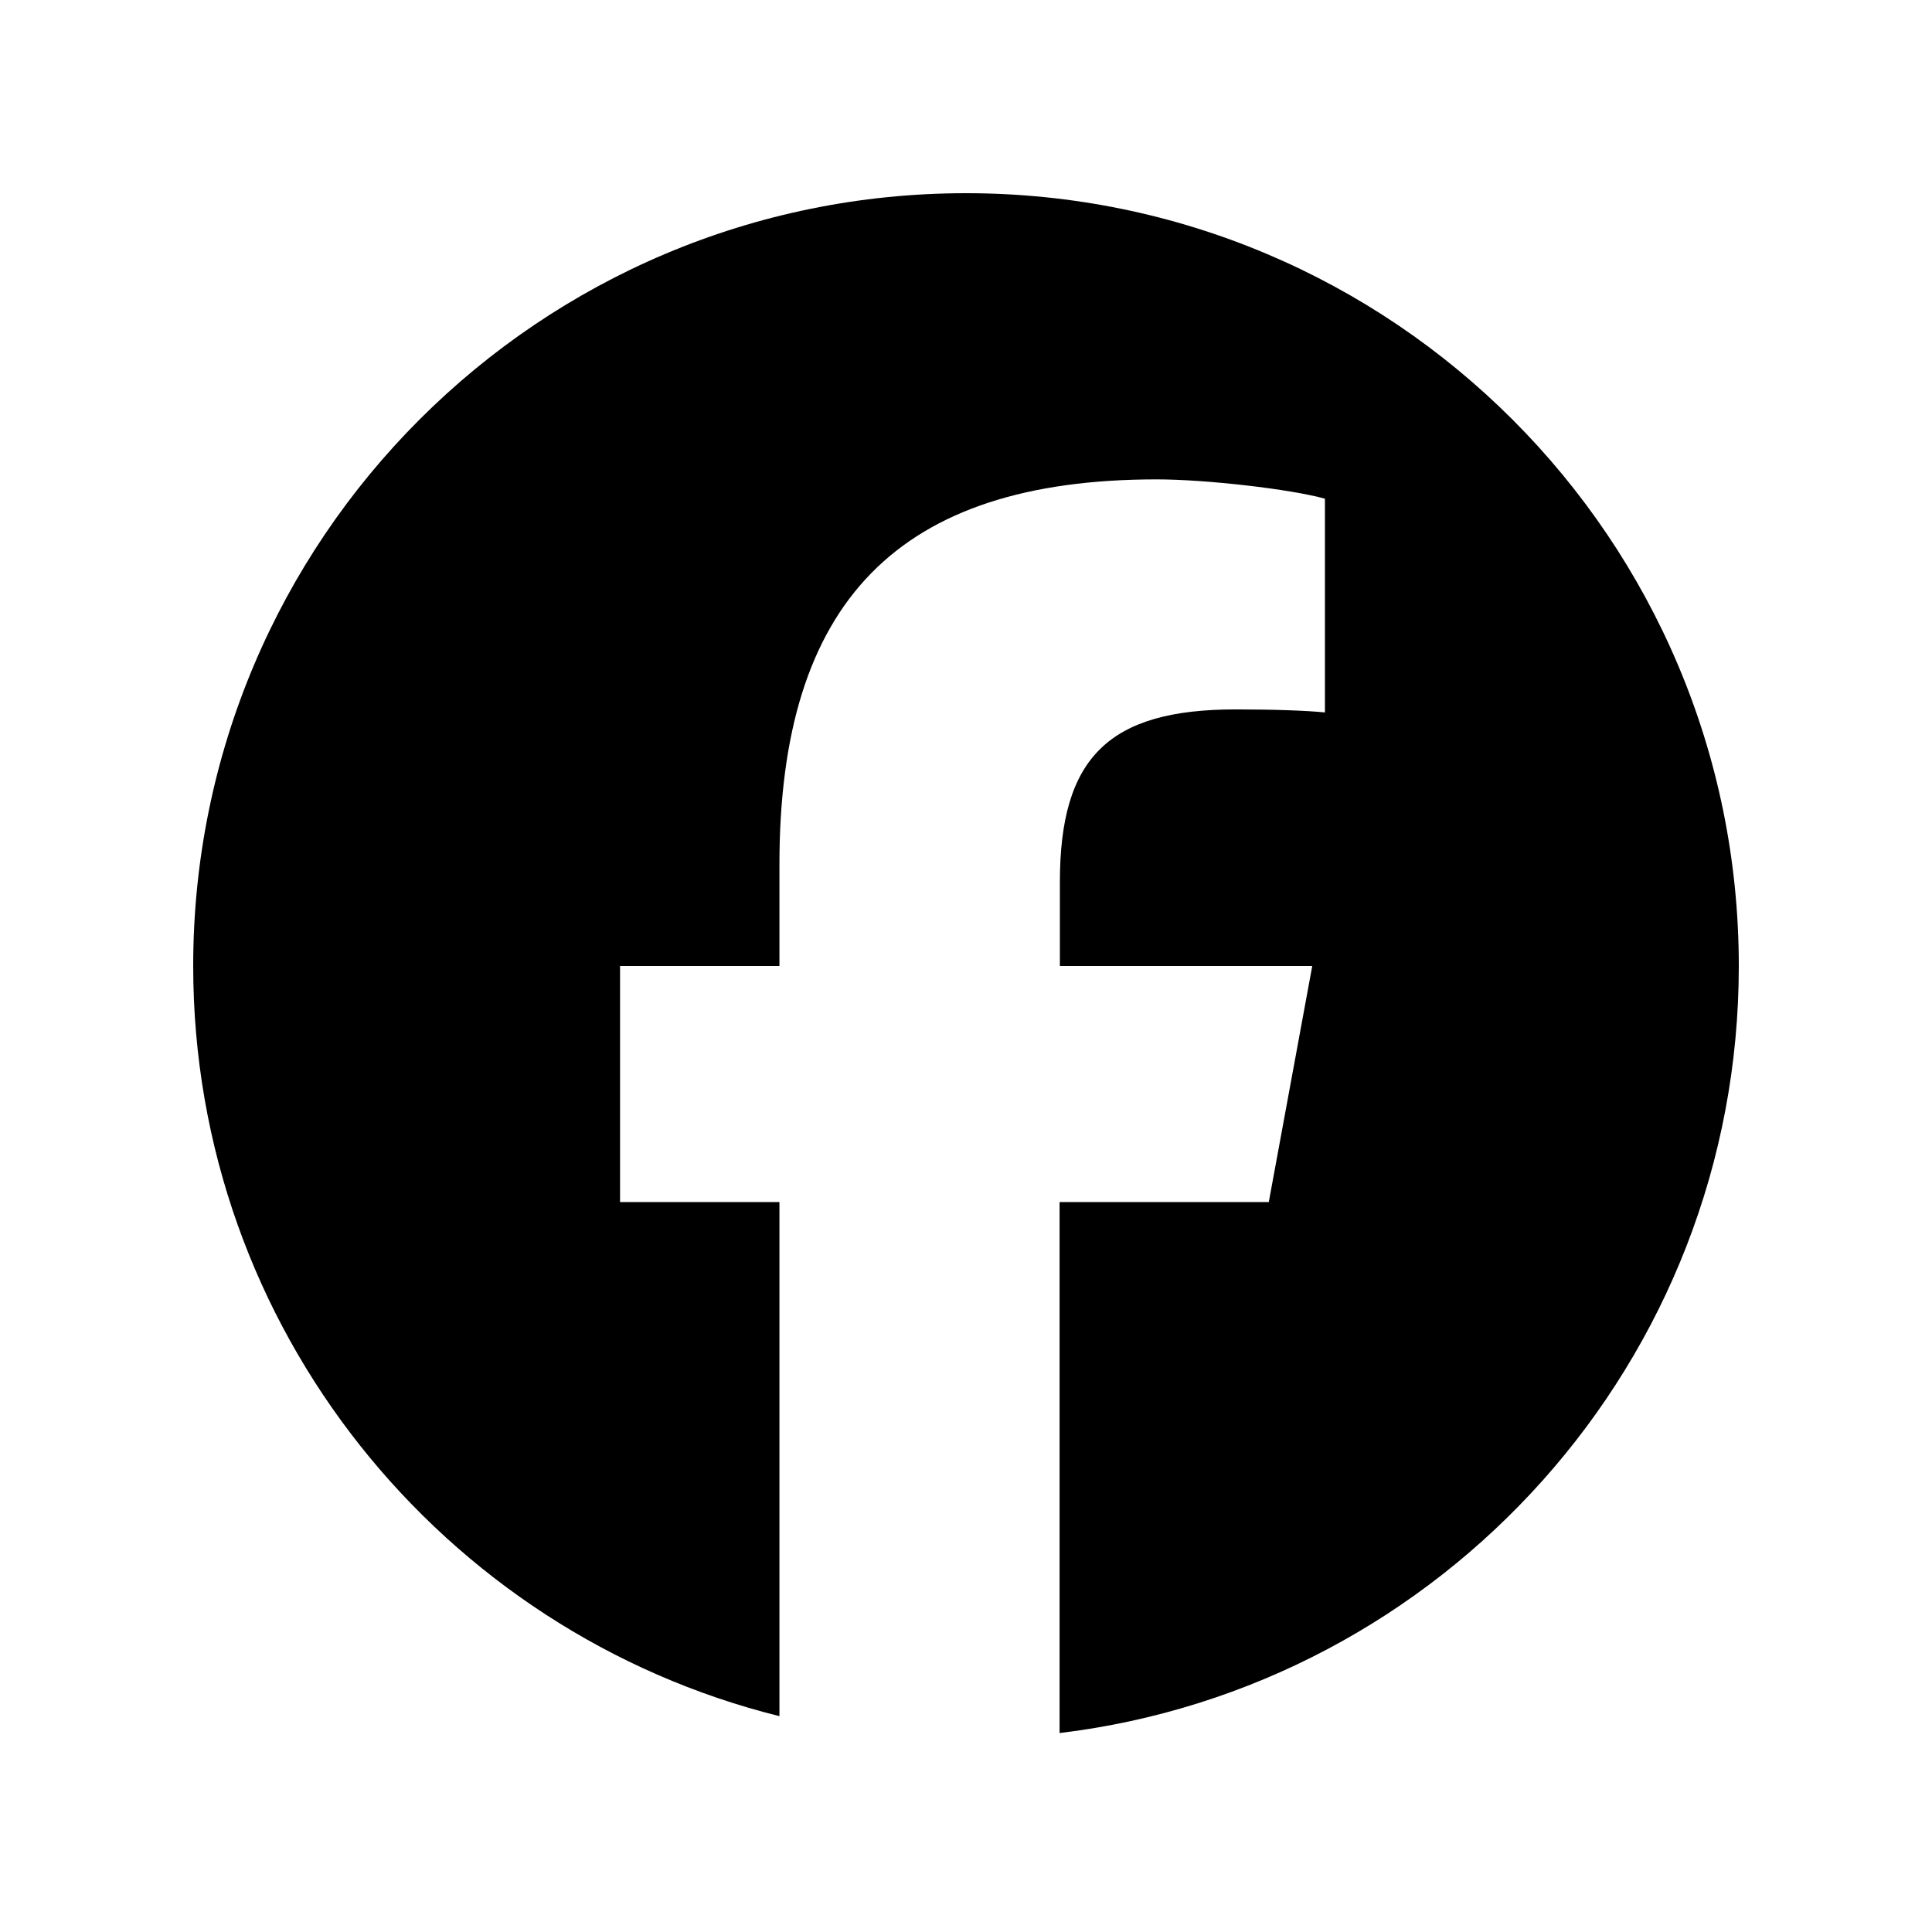
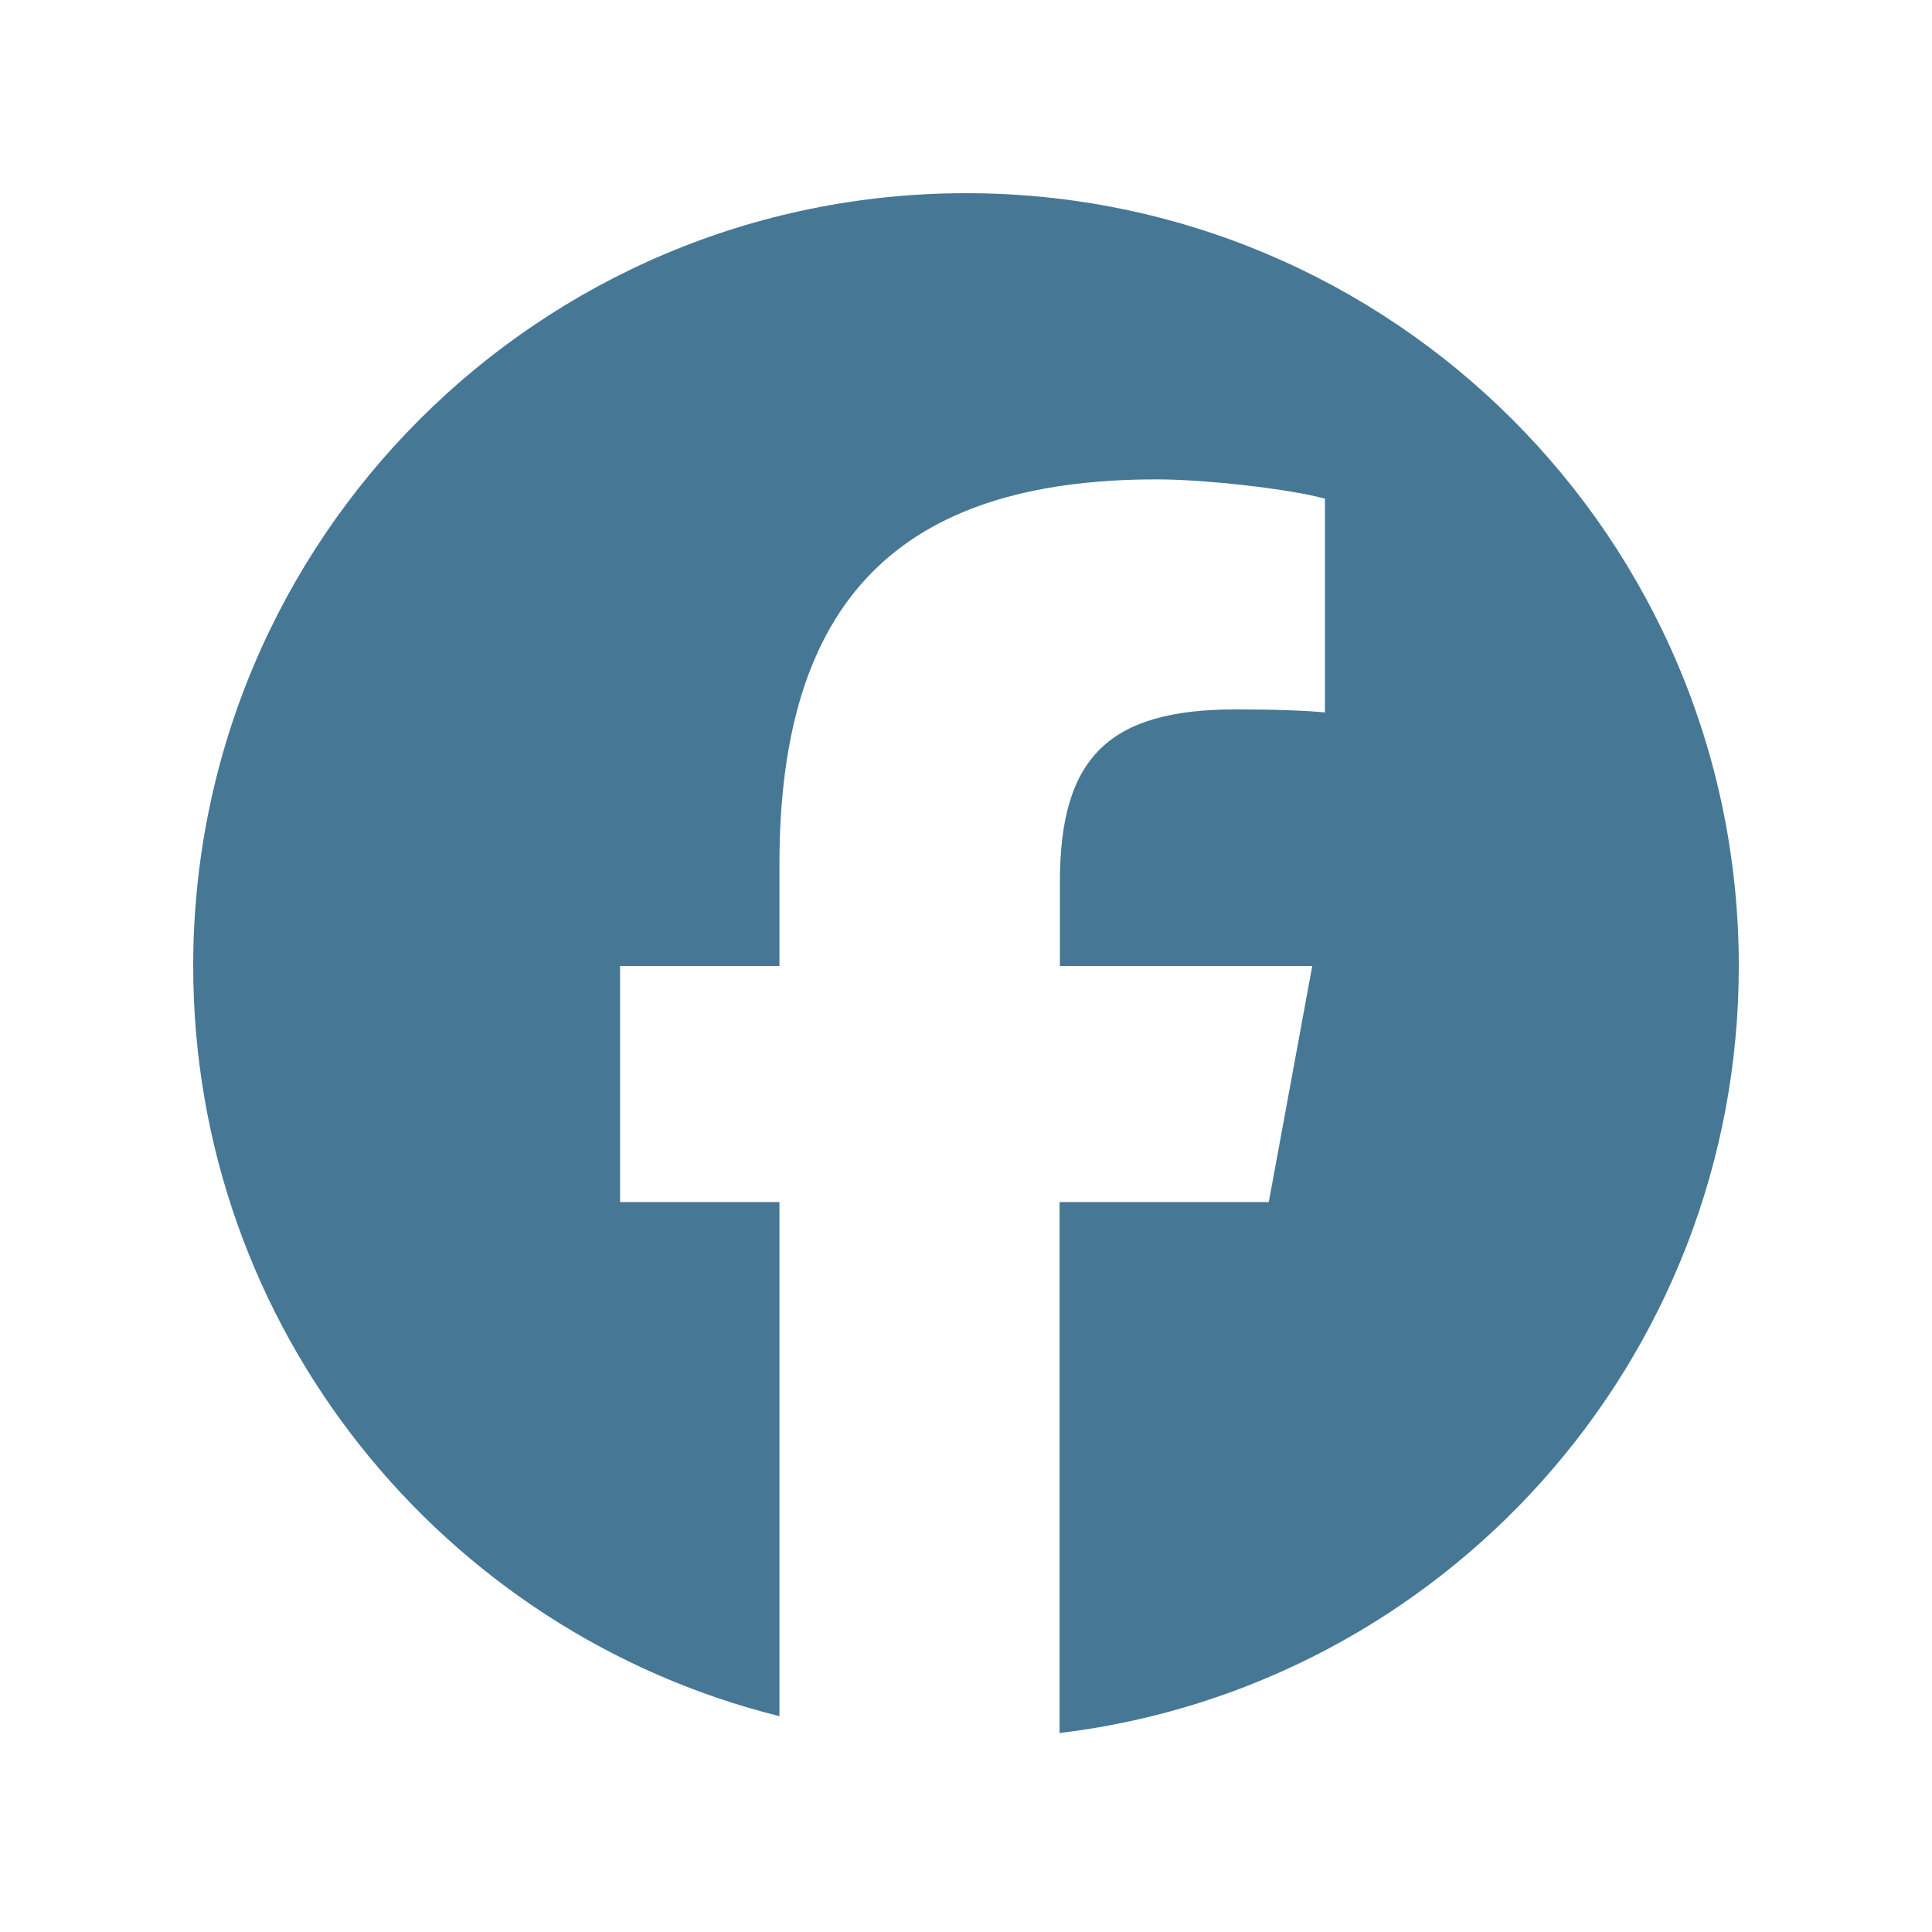
<svg xmlns="http://www.w3.org/2000/svg" viewBox="0 0 640 640">
-   <path d="M576 320C576 178.6 461.4 64 320 64C178.6 64 64 178.6 64 320C64 440 146.7 540.8 258.2 568.5L258.2 398.2L205.4 398.2L205.4 320L258.2 320L258.2 286.3C258.2 199.2 297.6 158.8 383.2 158.8C399.4 158.8 427.4 162 438.9 165.2L438.9 236C432.9 235.4 422.4 235 409.3 235C367.3 235 351.1 250.9 351.1 292.2L351.1 320L434.7 320L420.3 398.2L351 398.2L351 574.1C477.8 558.8 576 450.9 576 320z" />
+   <path fill="rgb(70, 120, 150)" d="M576 320C576 178.6 461.4 64 320 64C178.6 64 64 178.6 64 320C64 440 146.7 540.8 258.2 568.5L258.2 398.2L205.4 398.2L205.4 320L258.2 320L258.2 286.3C258.2 199.2 297.6 158.8 383.2 158.8C399.4 158.8 427.4 162 438.9 165.2L438.9 236C432.9 235.4 422.4 235 409.3 235C367.3 235 351.1 250.9 351.1 292.2L351.1 320L434.7 320L420.3 398.2L351 398.2L351 574.1C477.8 558.8 576 450.9 576 320z" />
</svg>
